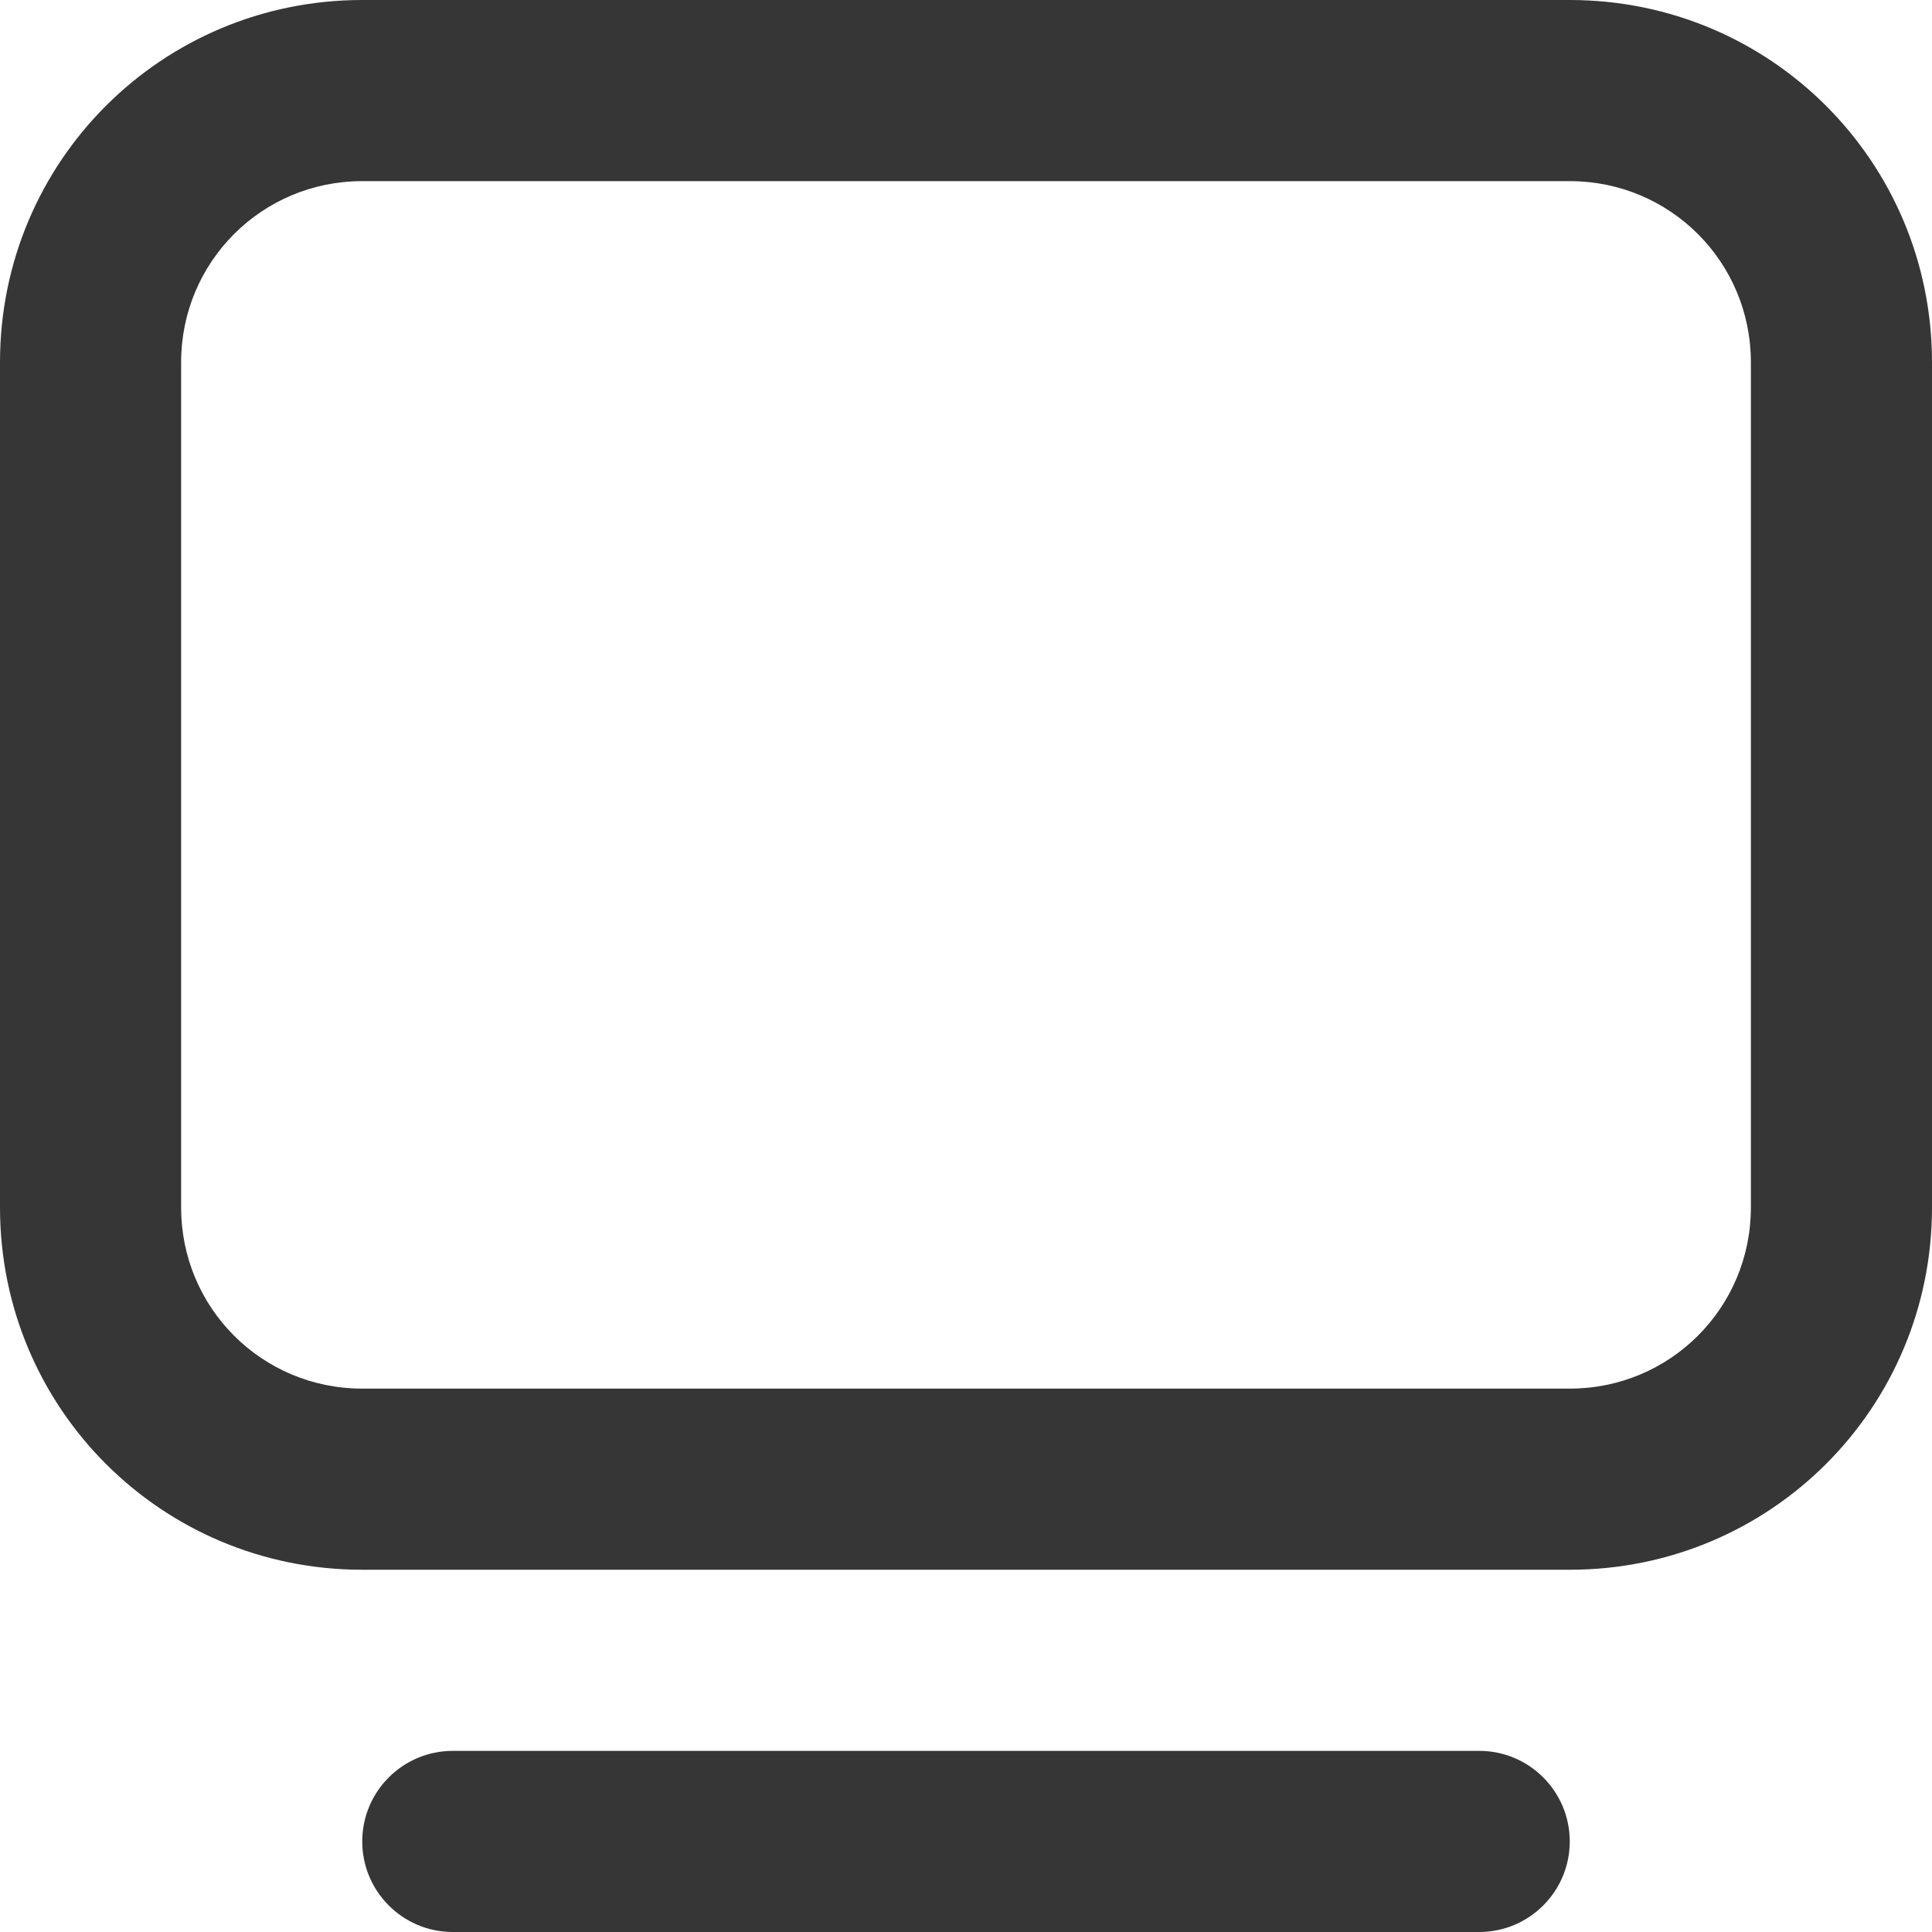
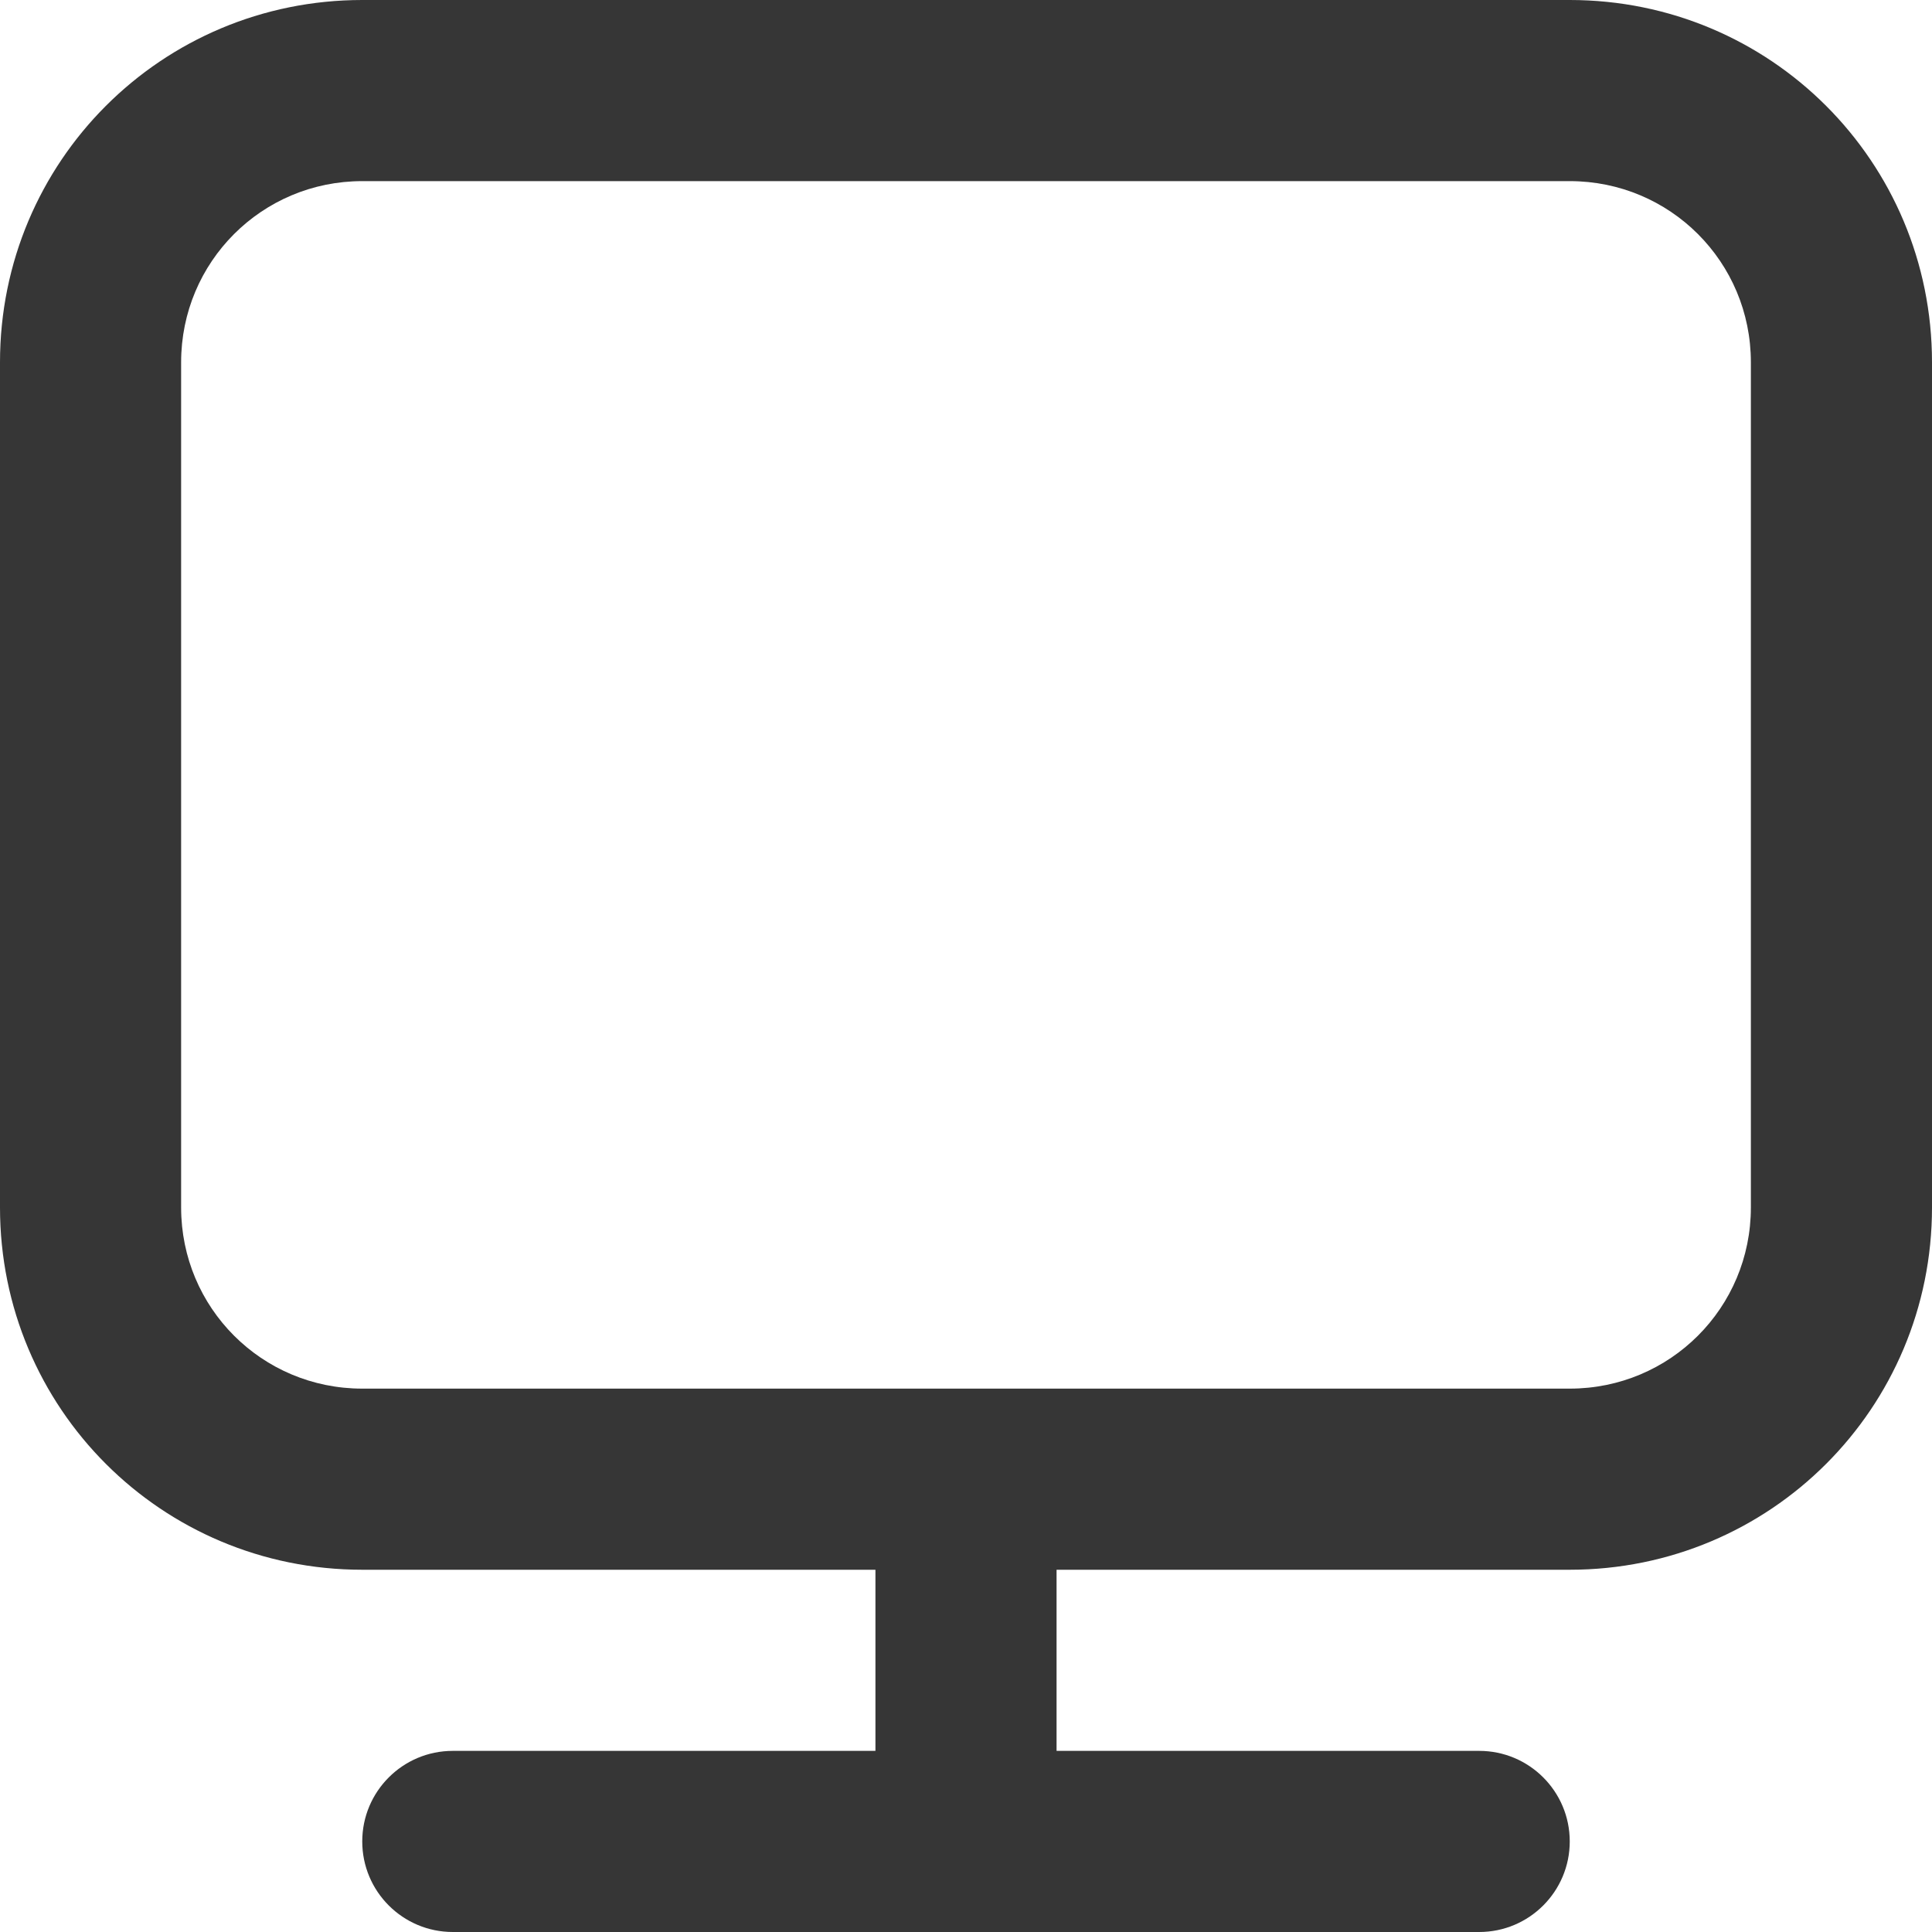
<svg xmlns="http://www.w3.org/2000/svg" width="16" height="16" version="1.1">
  <path d="m3 0c-1.662 0-3 1.338-3 3v7c0 1.662 1.338 3 3 3h10c1.662 0 3-1.338 3-3v-7c0-1.662-1.338-3-3-3h-10zm0 1.5h10c0.831 0 1.5 0.669 1.5 1.5v7c0 0.831-0.669 1.5-1.5 1.5h-10c-0.831 0-1.5-0.669-1.5-1.5v-7c0-0.831 0.669-1.5 1.5-1.5z" fill="#363636" />
  <rect x="3" y="14.5" width="10" height="1.5" rx=".75" ry=".75" fill="#363636" />
+   <rect x="7.25" y="12" width="1.5" height="4" rx=".75" ry=".75" fill="#363636" stroke-linecap="round" stroke-linejoin="round" stroke-width=".839" />
</svg>
